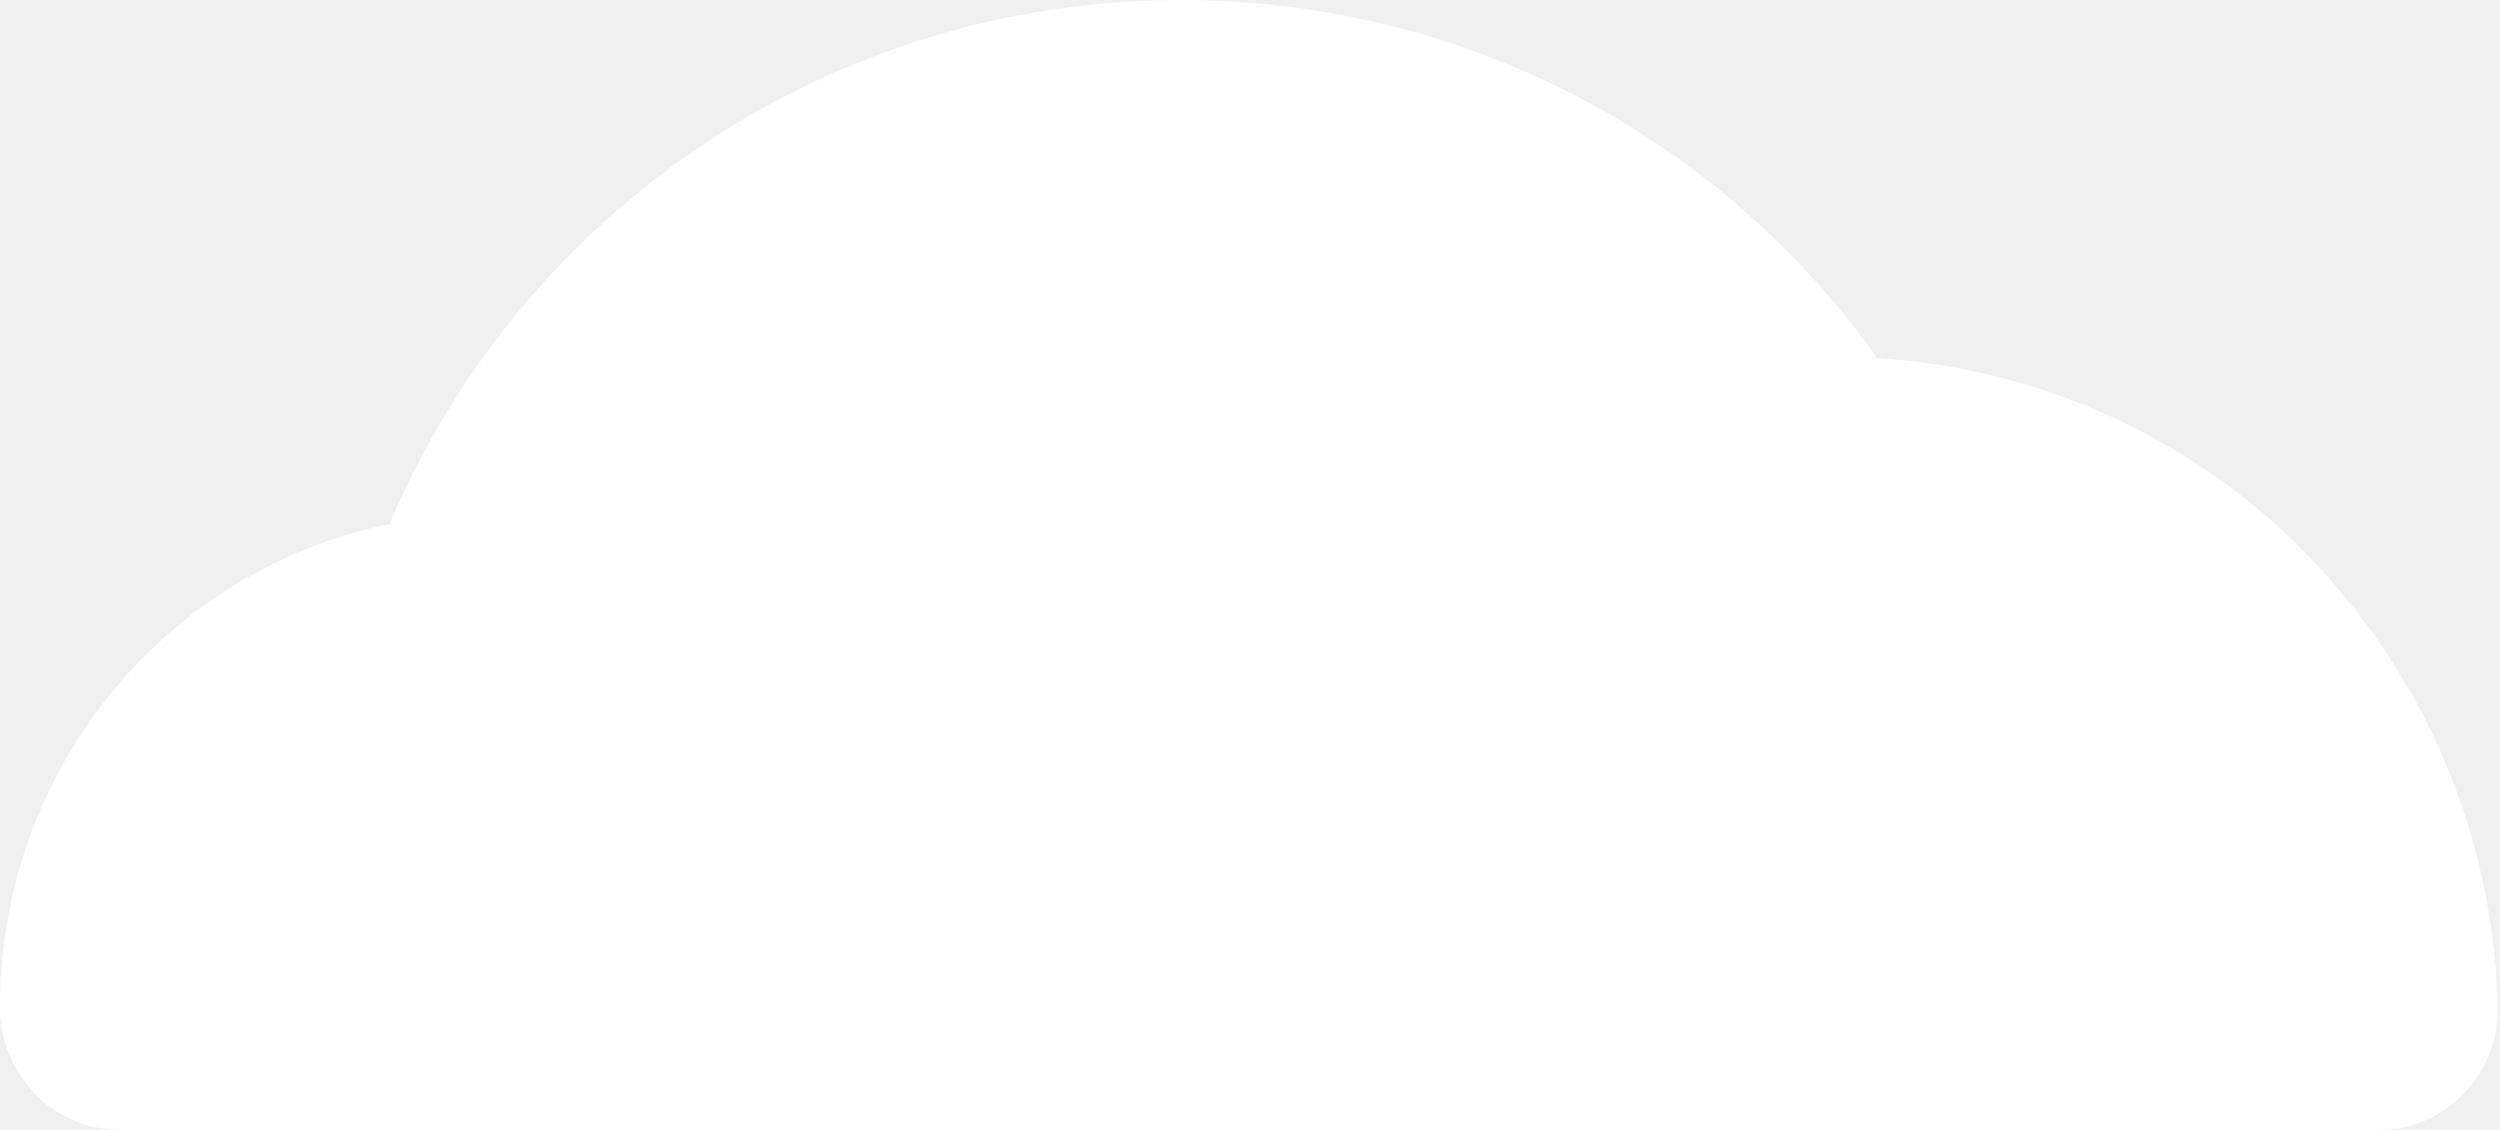
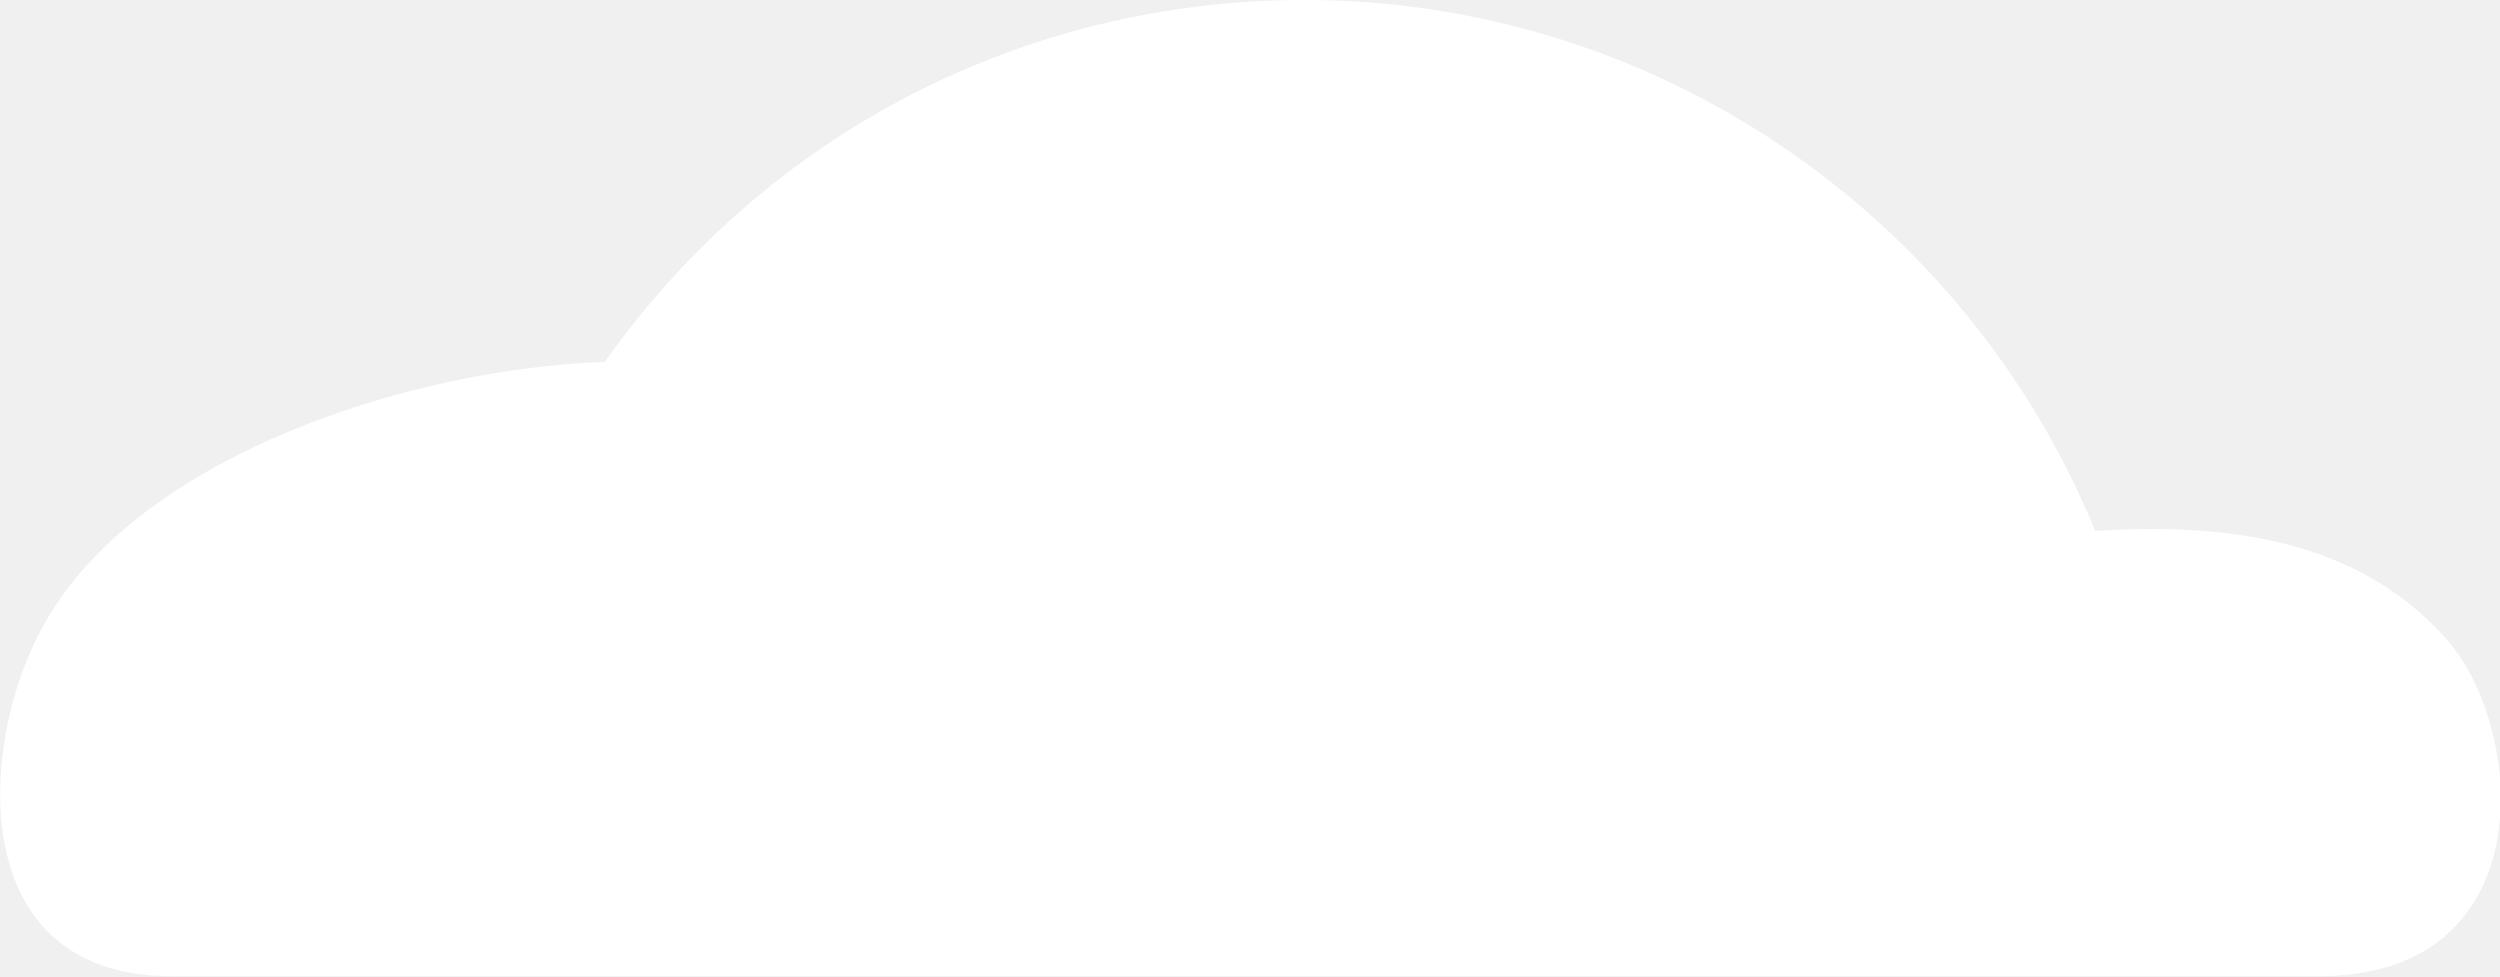
- <svg xmlns="http://www.w3.org/2000/svg" version="1.1" id="Livello_1" x="0px" y="0px" viewBox="0 0 104 47" width="104" height="47" style="enable-background:new 0 0 104 47;" xml:space="preserve">
+ <svg xmlns="http://www.w3.org/2000/svg" version="1.1" id="Livello_1" x="0px" y="0px" viewBox="0 0 105 41" width="105" height="41" style="enable-background:new 0 0 105 41;" xml:space="preserve">
  <style type="text/css">
	.st0{fill:#FFFFFF;}
</style>
-   <g>
-     <path class="st0" d="M5,47c-2.8,0-5-2.3-5-5.1C0,32,6.9,23.7,16.2,21.8C21.8,8.6,34.7,0,49.1,0c11.6,0,22.3,5.5,29,14.9   c6.5,0.4,12.7,3.1,17.4,7.7c5.2,5.1,8.2,11.9,8.4,19.2c0.1,2.8-2.1,5.2-4.9,5.2c-0.1,0-0.1,0-0.2,0H5z" />
-   </g>
+   <path class="st0" d="M97.4,41c9.4,0,8.7-10.3,5.4-14.1c-3.5-4-8.7-5-14.8-4.6C82.5,8.9,69.4,0,54.8,0C43,0,32.2,5.6,25.4,15.2  C17,15.5,6.1,19.2,2.1,25.8C-0.9,30.6-1.8,41,7.2,41H97.4z" />
</svg>
